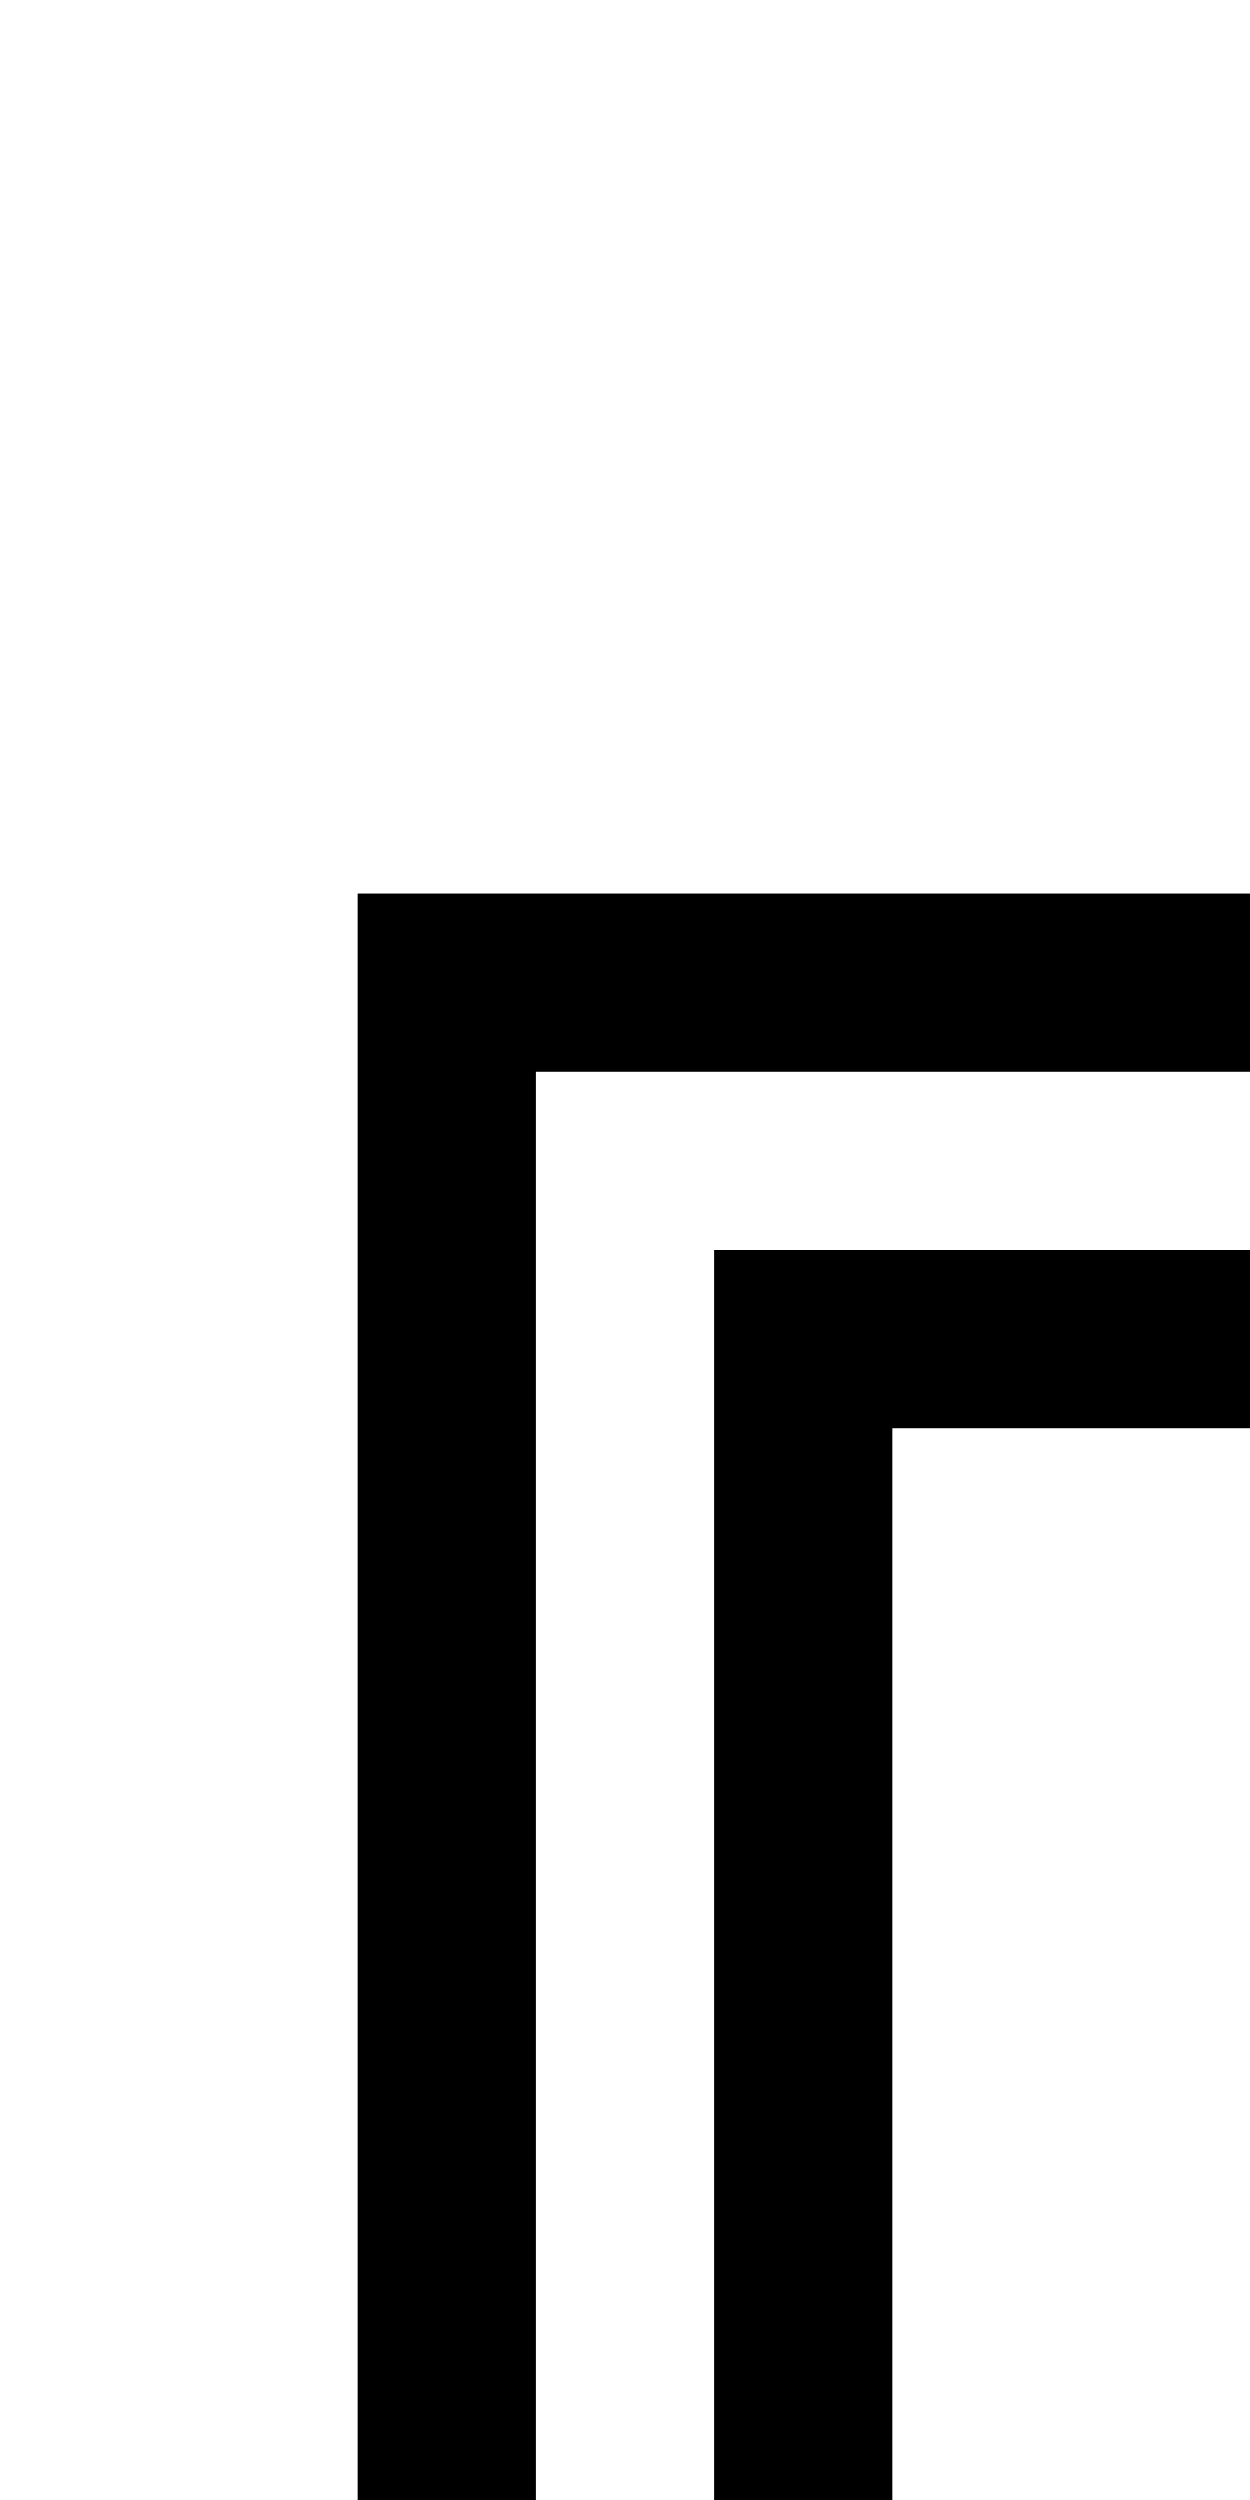
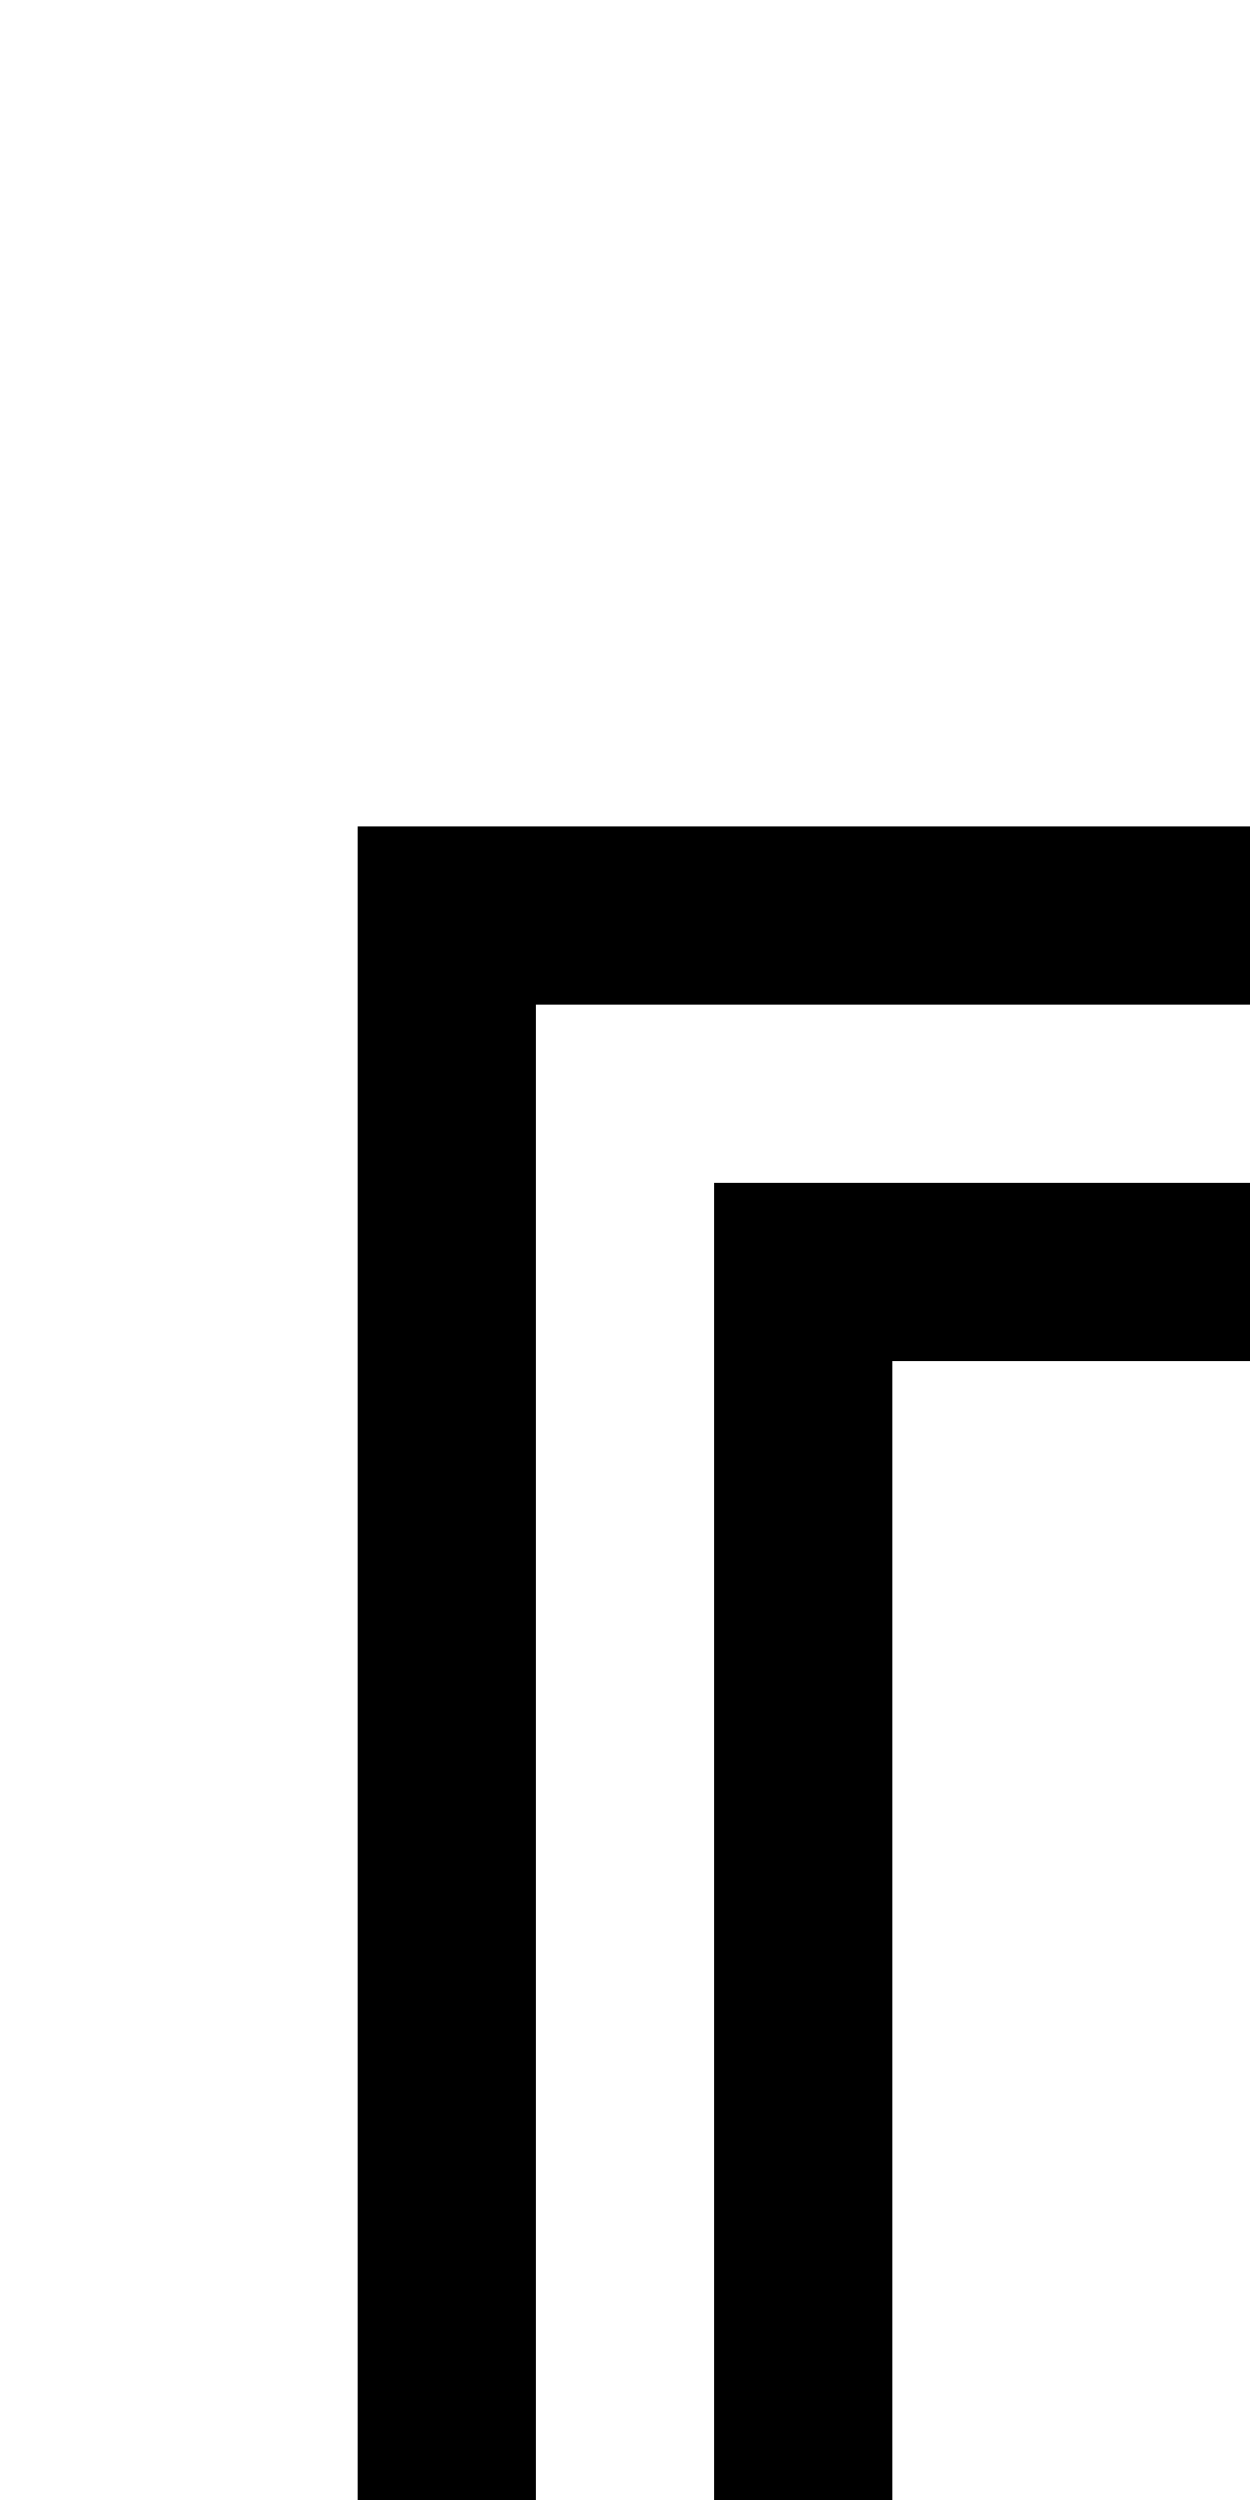
- <svg xmlns="http://www.w3.org/2000/svg" version="1.1" width="1024" height="2048" id="svg3355">
+ <svg xmlns="http://www.w3.org/2000/svg" id="svg3355" height="2048" width="1024" version="1.1">
  <defs id="defs3357" />
-   <g transform="matrix(-0.8588235,0,0,-1,978.5344,808.7095)" id="layer1-4" />
-   <path d="m 293,2048 0,-1316 731,0 0,146 -585,0 0,1170 -146,0 z m 292,0 0,-1024 439,0 0,146 -293,0 0,878 -146,0 z" id="path5114-5-3-1" style="fill:#000000;fill-opacity:1;stroke:none;display:inline" />
+   <g id="layer1-4" transform="matrix(-0.8588235,0,0,-1,978.5344,808.7095)" />
+   <path style="display:inline;fill:#000000;fill-opacity:1;stroke:none" id="path5114-5-3-1" d="M 293,2048 V 677 h 795 V 823 H 439 v 1225 z m 292,0 V 969 h 503 v 146 H 731 v 933 z" />
</svg>
